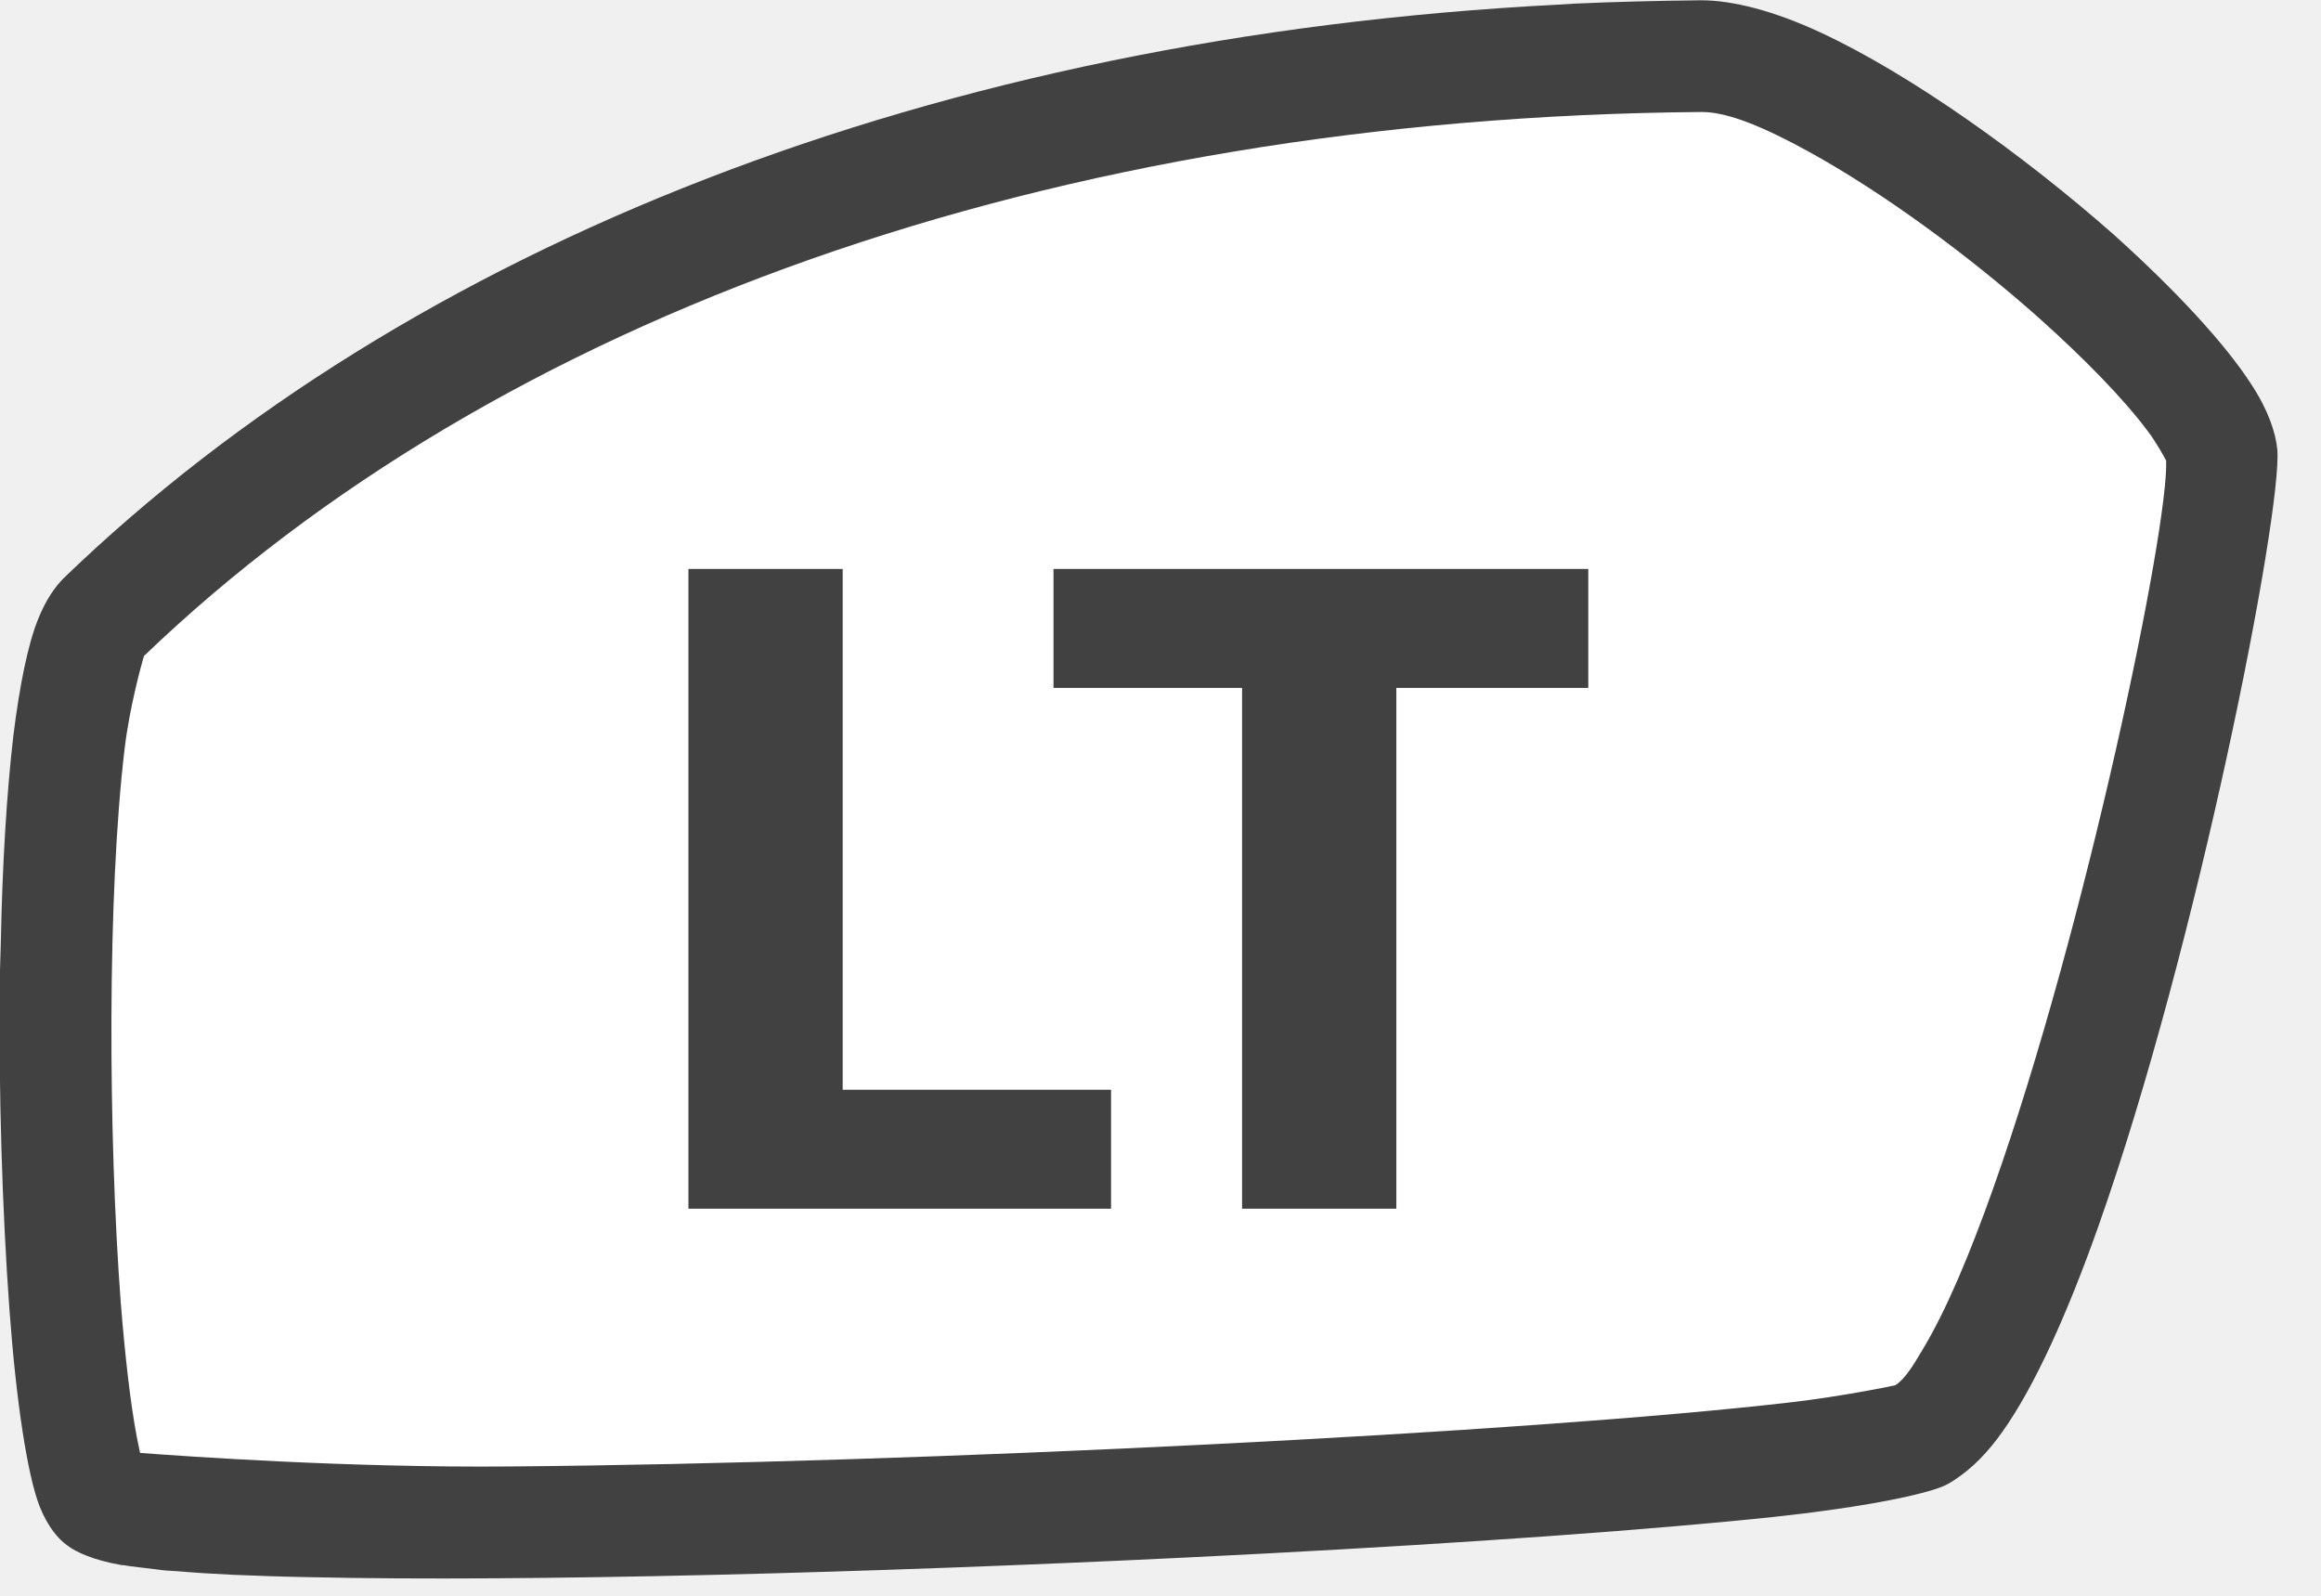
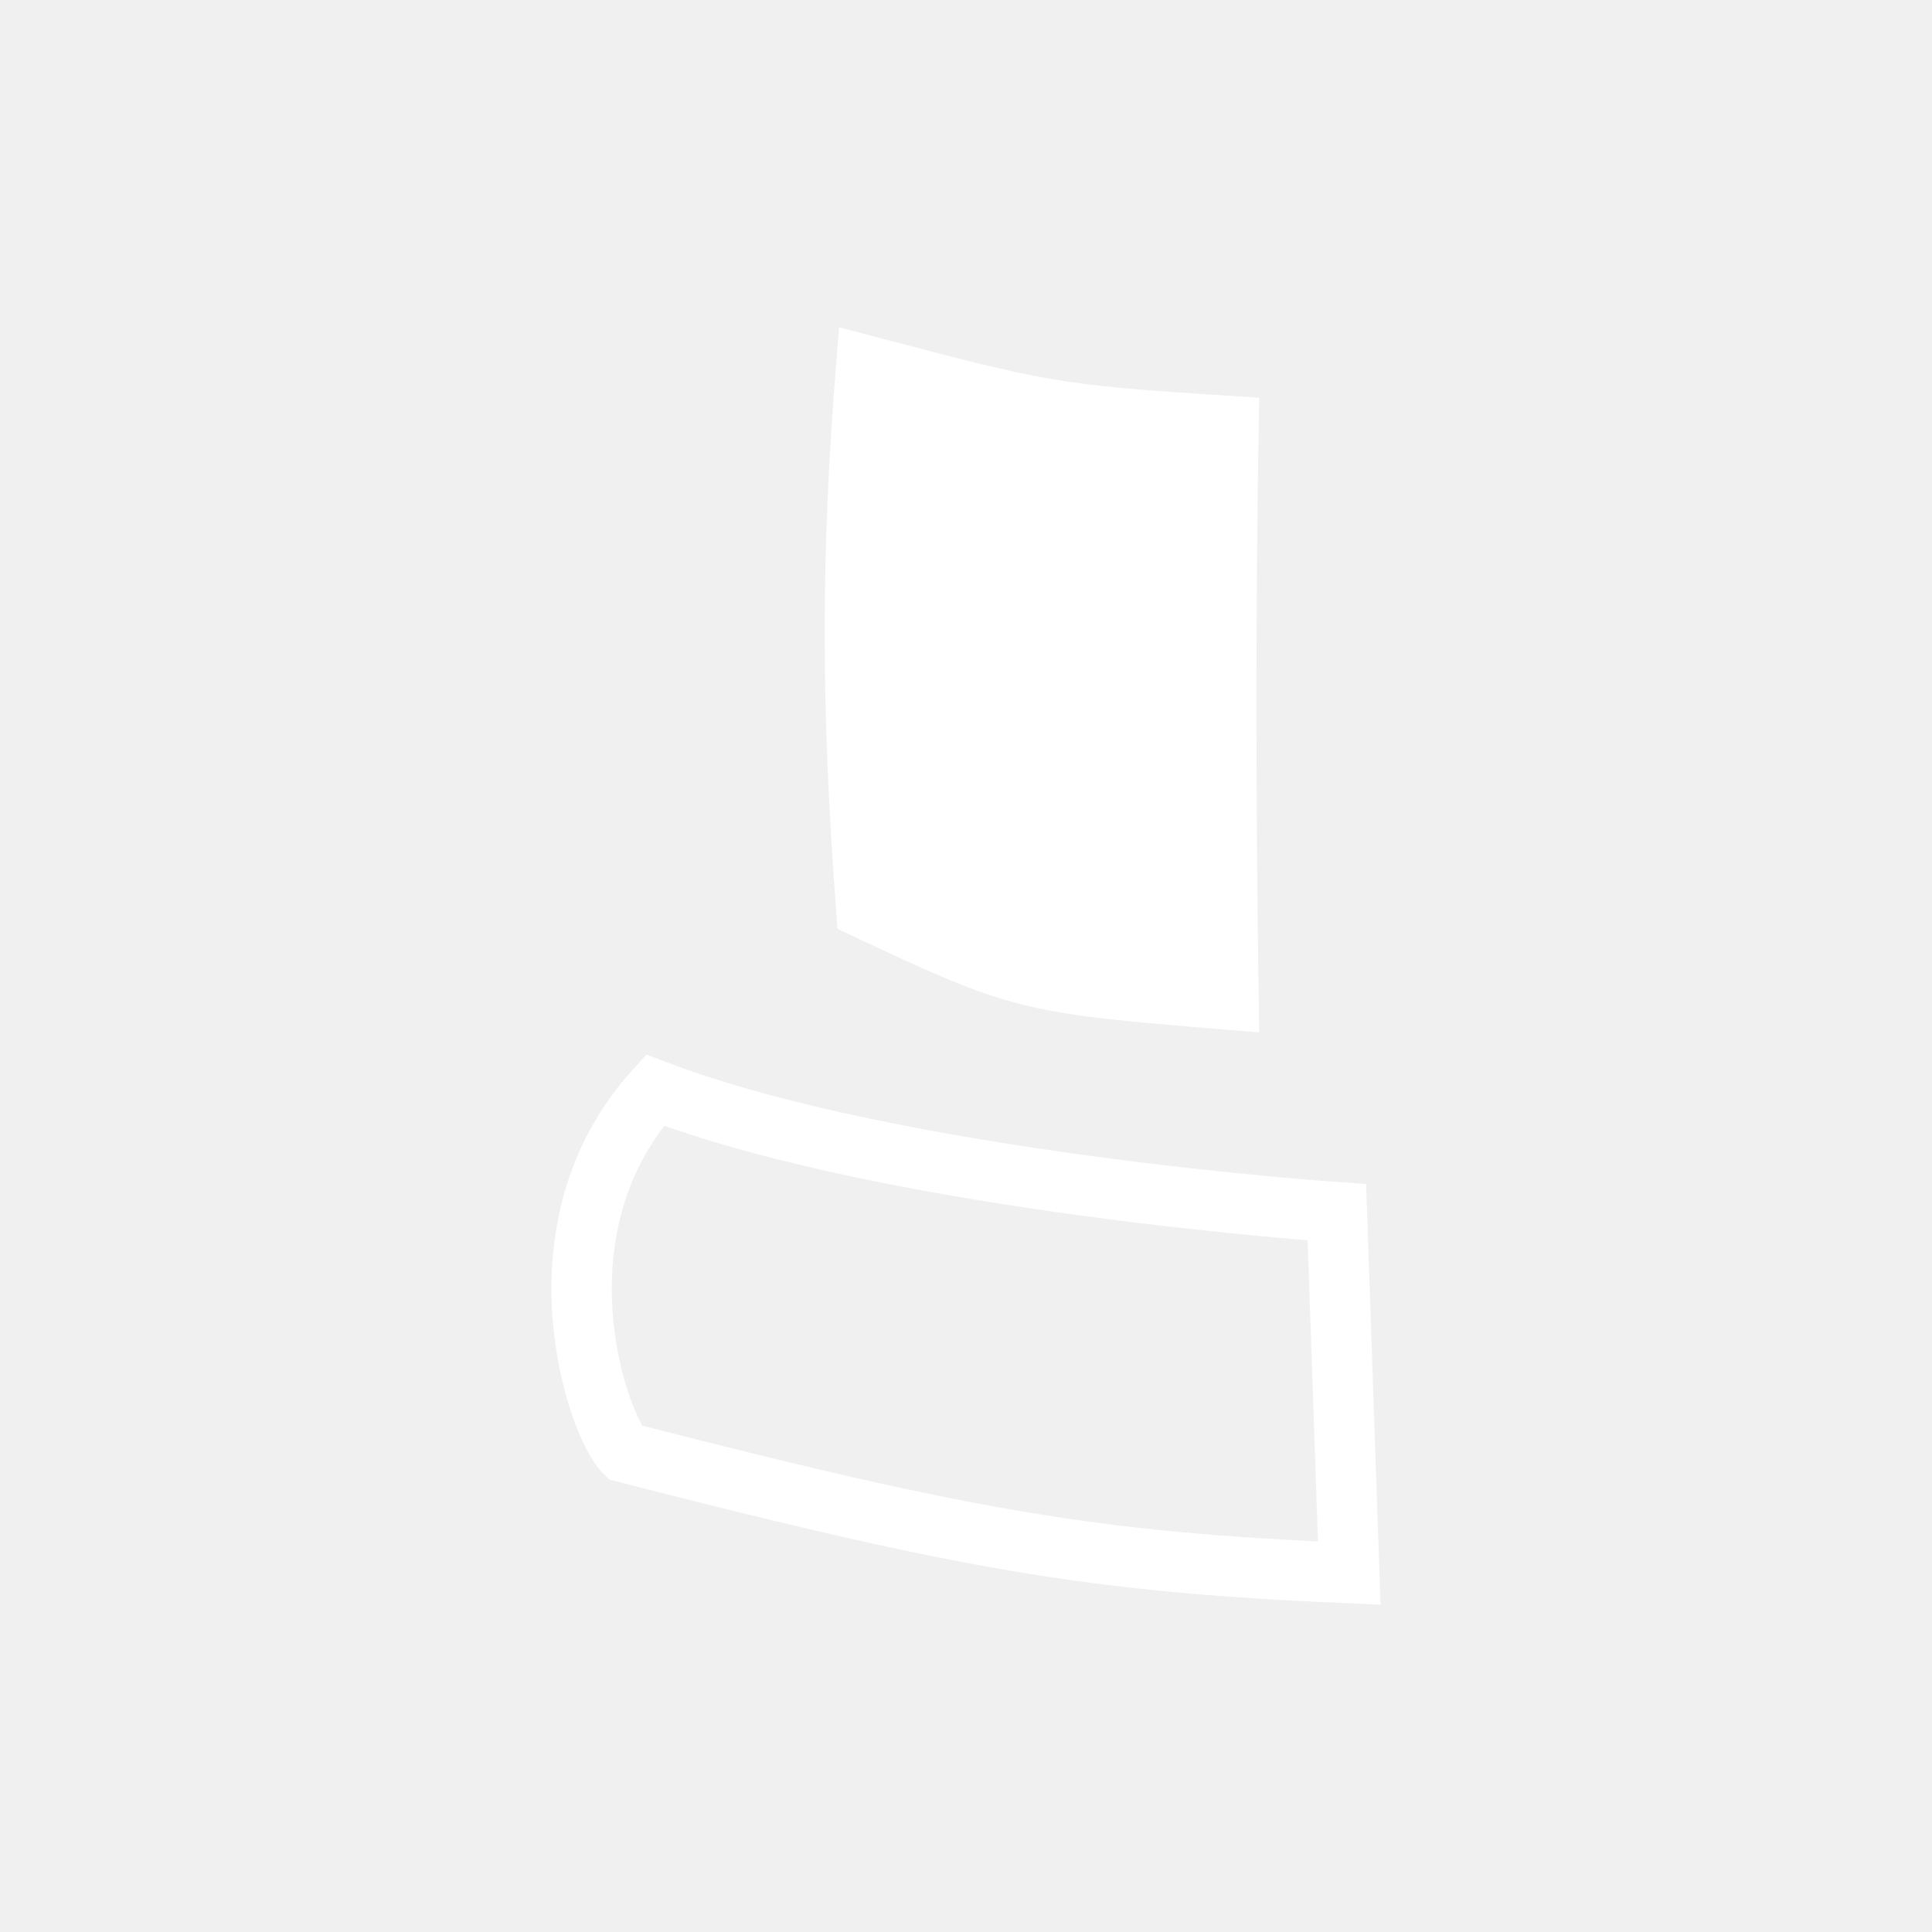
- <svg xmlns="http://www.w3.org/2000/svg" width="100%" height="100%" viewBox="0 0 48 33" version="1.1" xml:space="preserve" style="fill-rule:evenodd;clip-rule:evenodd;stroke-linejoin:round;stroke-miterlimit:2;">
-   <g transform="matrix(1,0,0,1,-5773.15,-1356.05)">
-     <g transform="matrix(0.940628,0,0,0.940628,3217.93,1249.94)">
-       <g transform="matrix(1.06312,0,0,1.06312,-3421.05,-1328.83)">
-         <path d="M5805.7,1356.12C5806.57,1356.08 5807.45,1356.06 5808.33,1356.05C5808.99,1356.05 5809.84,1356.27 5810.79,1356.71C5812.65,1357.57 5815,1359.25 5816.86,1360.89C5818.13,1362.03 5819.17,1363.15 5819.71,1363.99C5820.06,1364.52 5820.22,1365 5820.25,1365.35C5820.35,1366.65 5818.6,1375.61 5816.55,1381.4C5815.91,1383.21 5815.23,1384.71 5814.58,1385.63C5814.26,1386.09 5813.92,1386.42 5813.6,1386.63C5813.55,1386.67 5813.49,1386.7 5813.44,1386.73C5813.37,1386.77 5813.27,1386.81 5813.14,1386.85C5812.57,1387.03 5811.43,1387.24 5809.87,1387.41C5807.32,1387.68 5803.51,1387.95 5799.33,1388.17L5797.75,1388.25C5791.19,1388.57 5784.04,1388.76 5779.57,1388.66C5778.98,1388.65 5778.45,1388.63 5777.96,1388.61C5777.56,1388.59 5777.2,1388.57 5776.87,1388.54C5776.76,1388.53 5776.66,1388.53 5776.56,1388.52L5775.82,1388.43C5775.77,1388.42 5775.72,1388.41 5775.67,1388.41C5775.09,1388.31 5774.72,1388.14 5774.54,1388C5774.36,1387.87 5774.14,1387.62 5773.97,1387.19C5773.72,1386.54 5773.49,1385.05 5773.35,1383.15C5773.2,1381.11 5773.12,1378.58 5773.15,1376.2C5773.16,1375.98 5773.16,1375.76 5773.17,1375.54C5773.2,1373.95 5773.29,1372.45 5773.43,1371.25C5773.56,1370.21 5773.73,1369.37 5773.94,1368.85C5774.1,1368.45 5774.29,1368.18 5774.47,1368C5781.59,1361.13 5792.49,1356.8 5805.38,1356.14L5805.7,1356.12Z" fill="rgb(65,65,65)" />
-       </g>
-       <g transform="matrix(1.06312,0,0,1.06312,-3421.05,-1328.83)">
-         <path d="M5776.13,1369.61C5783.42,1362.61 5794.89,1358.47 5808.35,1358.36C5808.91,1358.36 5809.68,1358.7 5810.54,1359.17C5812.09,1360.02 5813.87,1361.33 5815.32,1362.62C5816.26,1363.46 5817.07,1364.29 5817.57,1364.96C5817.74,1365.18 5817.92,1365.51 5817.95,1365.57C5818.01,1366.93 5816.29,1375.23 5814.37,1380.63C5813.89,1381.98 5813.4,1383.15 5812.91,1383.96C5812.71,1384.3 5812.54,1384.57 5812.35,1384.69C5812.23,1384.72 5811.23,1384.92 5810.22,1385.04C5804.83,1385.67 5792.23,1386.3 5783.71,1386.37C5780.35,1386.4 5776.99,1386.16 5776.05,1386.09C5776.03,1385.99 5776,1385.86 5775.98,1385.75C5775.85,1385.06 5775.74,1384.1 5775.65,1382.98C5775.39,1379.5 5775.37,1374.53 5775.73,1371.53C5775.83,1370.67 5776.09,1369.74 5776.13,1369.61Z" fill="white" />
-       </g>
-       <g transform="matrix(1.06312,0,0,1.06312,-3421.05,-1328.83)">
-         <path d="M5806,1370.27L5802.03,1370.27L5802.03,1381.04L5798.84,1381.04L5798.84,1370.27L5794.94,1370.27L5794.94,1367.81L5806,1367.81L5806,1370.27Z" fill="rgb(65,65,65)" />
-       </g>
-       <g transform="matrix(1.06312,0,0,1.06312,-3421.05,-1328.83)">
-         <path d="M5790.58,1378.58L5796.13,1378.58L5796.13,1381.04L5787.39,1381.04L5787.39,1367.81L5790.58,1367.81L5790.58,1378.58Z" fill="rgb(65,65,65)" />
-       </g>
-     </g>
+ <svg xmlns="http://www.w3.org/2000/svg" xml:space="preserve" height="64" width="64" version="1.1" id="svg4152">
+   <defs id="defs4156">
+     <clipPath id="clipPath4166" clipPathUnits="userSpaceOnUse">
+       <path id="path4168" d="M 0,64 64,64 64,0 0,0 0,64 z" />
+     </clipPath>
+   </defs>
+   <g transform="matrix(1.25,0,0,-1.25,0,64)" id="g4160">
+     <path id="path1019" d="m 35.757,9.51 -0.328,9.564 c 0,0 -11.63,0.783 -18.072,3.236 -3.337,-3.677 -1.519,-8.906 -0.8,-9.6 9.185,-2.354 12.424,-2.904 19.2,-3.2 z" style="opacity:1;vector-effect:none;fill:none;fill-opacity:1;stroke:#ffffff;stroke-width:1.6;stroke-linecap:butt;stroke-linejoin:miter;stroke-miterlimit:4;stroke-dasharray:none;stroke-dashoffset:0;stroke-opacity:1" />
+     <path id="path1046" d="m 22.957,41.51 c 4.63,-1.218 4.913,-1.301 9.6,-1.6 -0.078,-4.436 -0.079,-10.02 0,-15.2 -5.305,0.436 -5.482,0.464 -9.6,2.4 -0.411,5.502 -0.395,9.466 0,14.4 z" style="opacity:1;vector-effect:none;fill:#ffffff;fill-opacity:1;stroke:#ffffff;stroke-width:1.6;stroke-linecap:butt;stroke-linejoin:miter;stroke-miterlimit:4;stroke-dasharray:none;stroke-dashoffset:0;stroke-opacity:1" />
  </g>
</svg>
